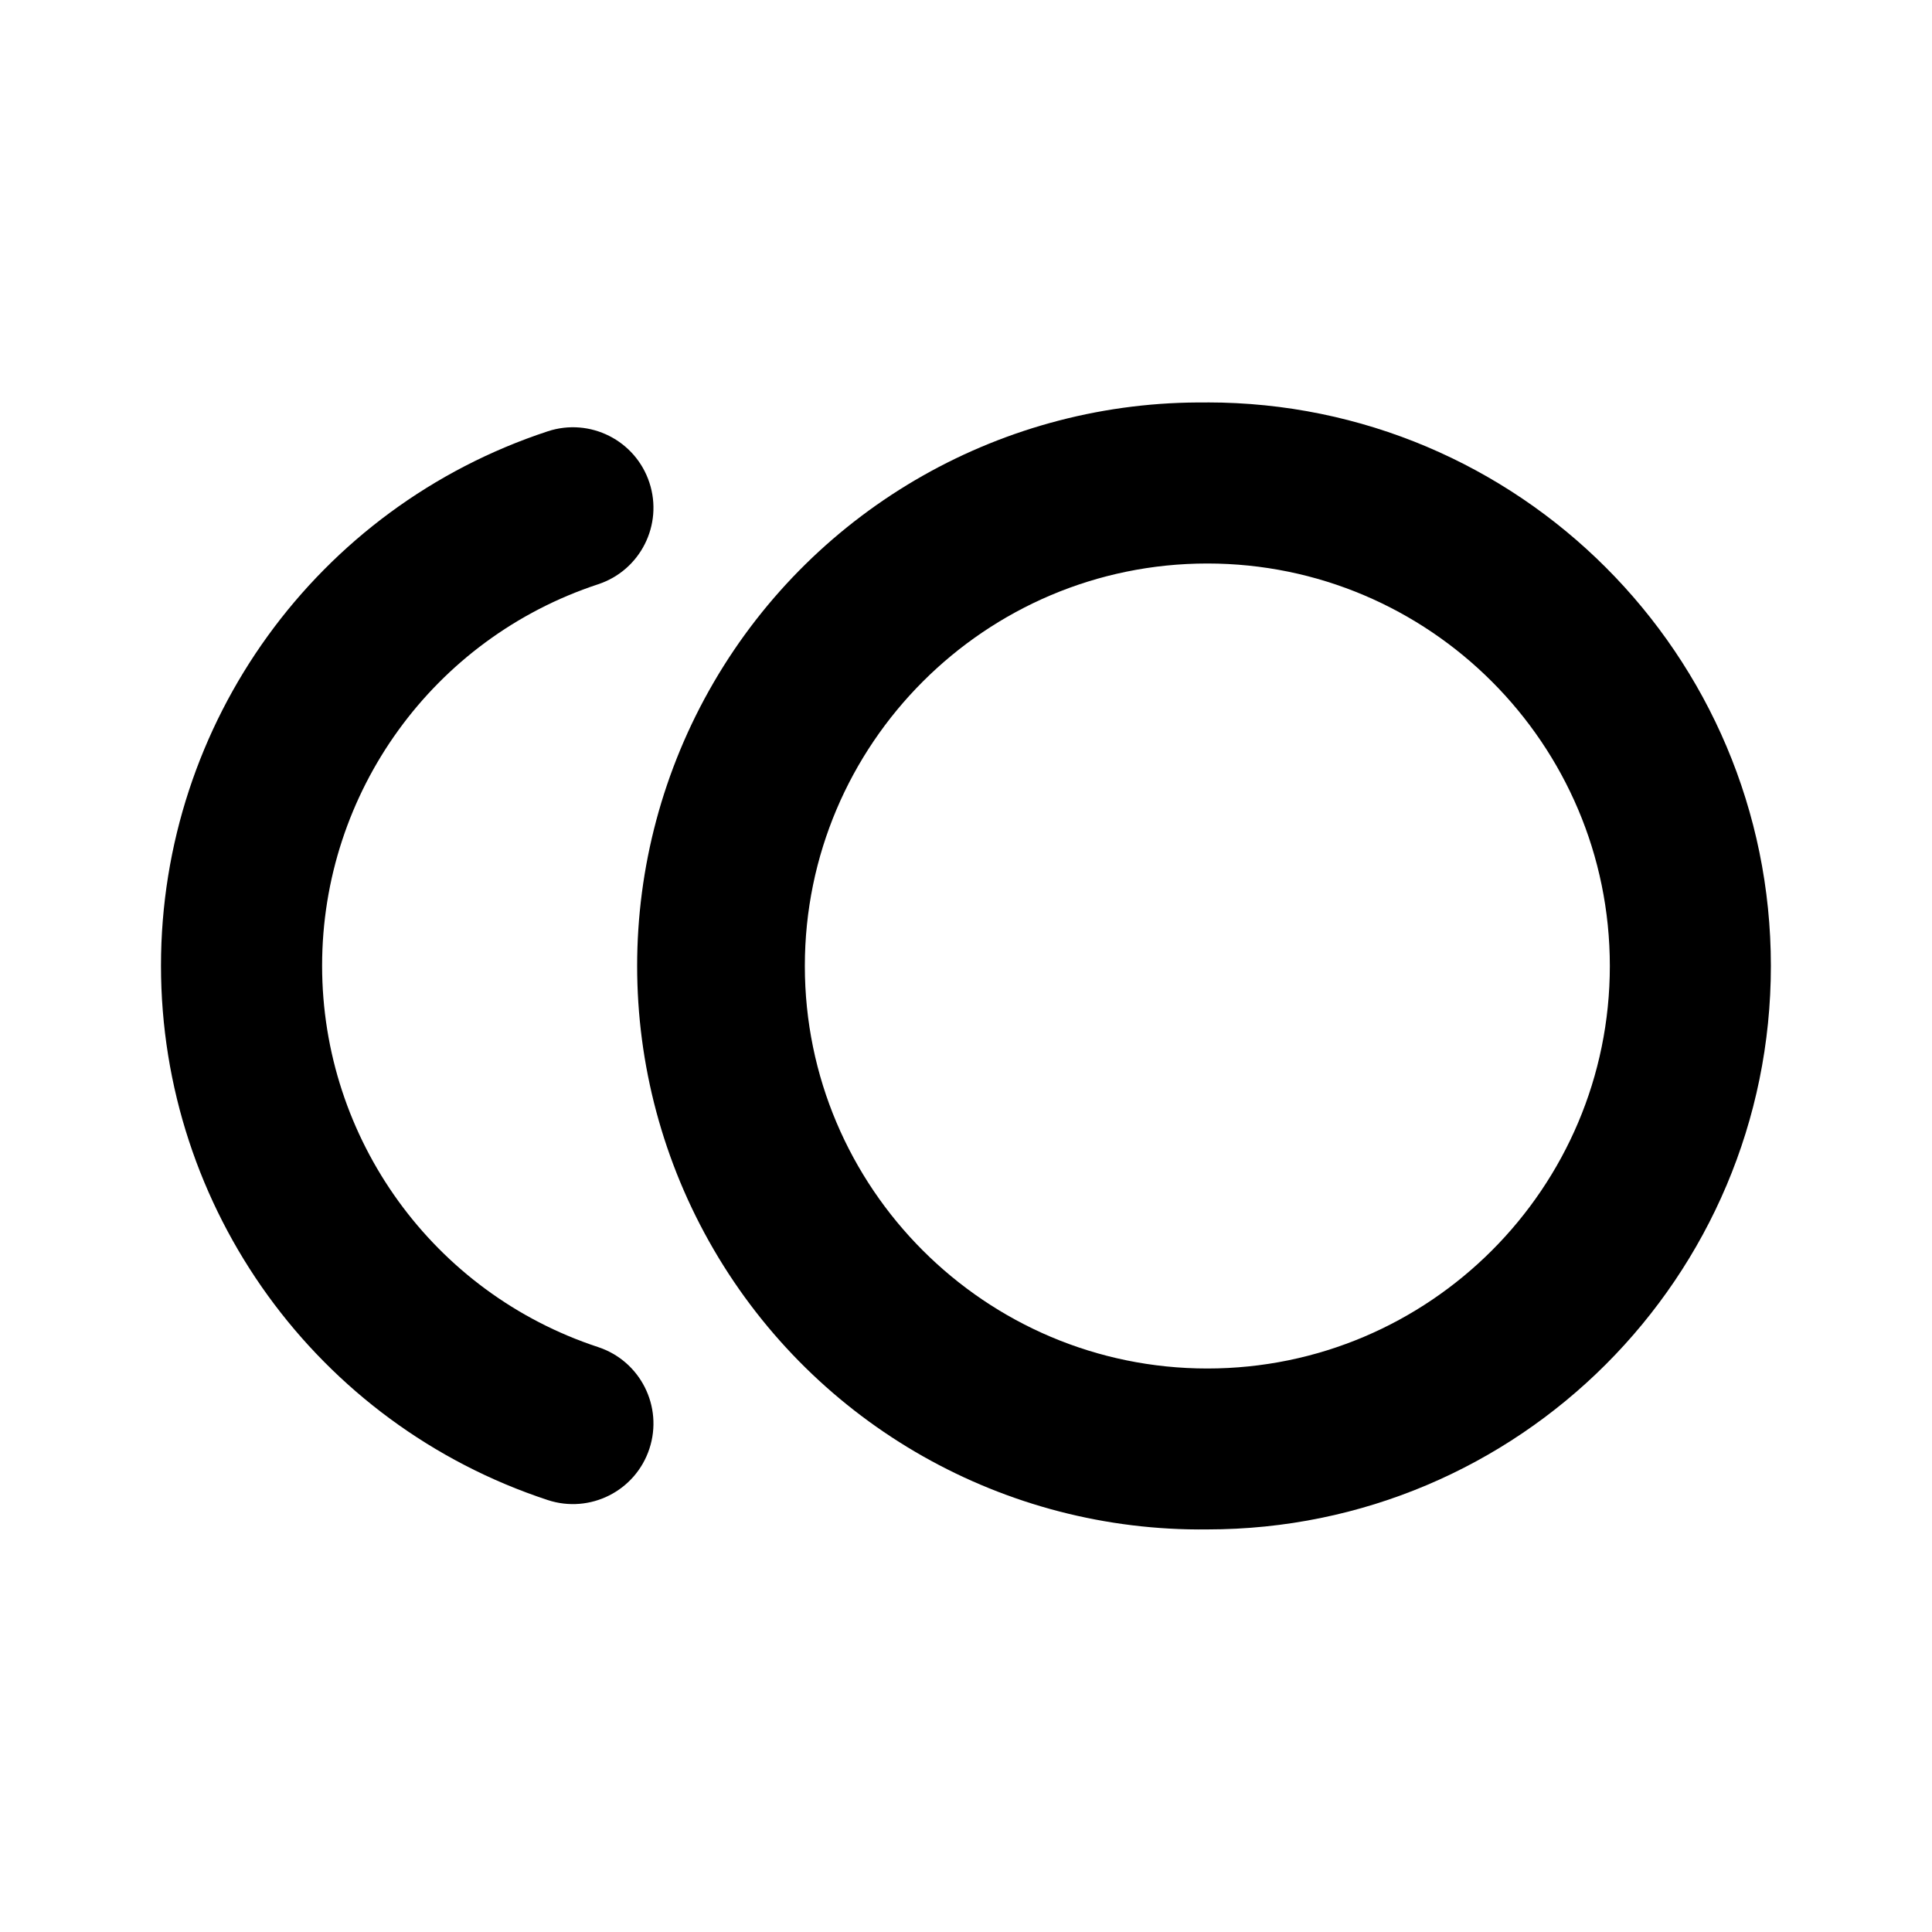
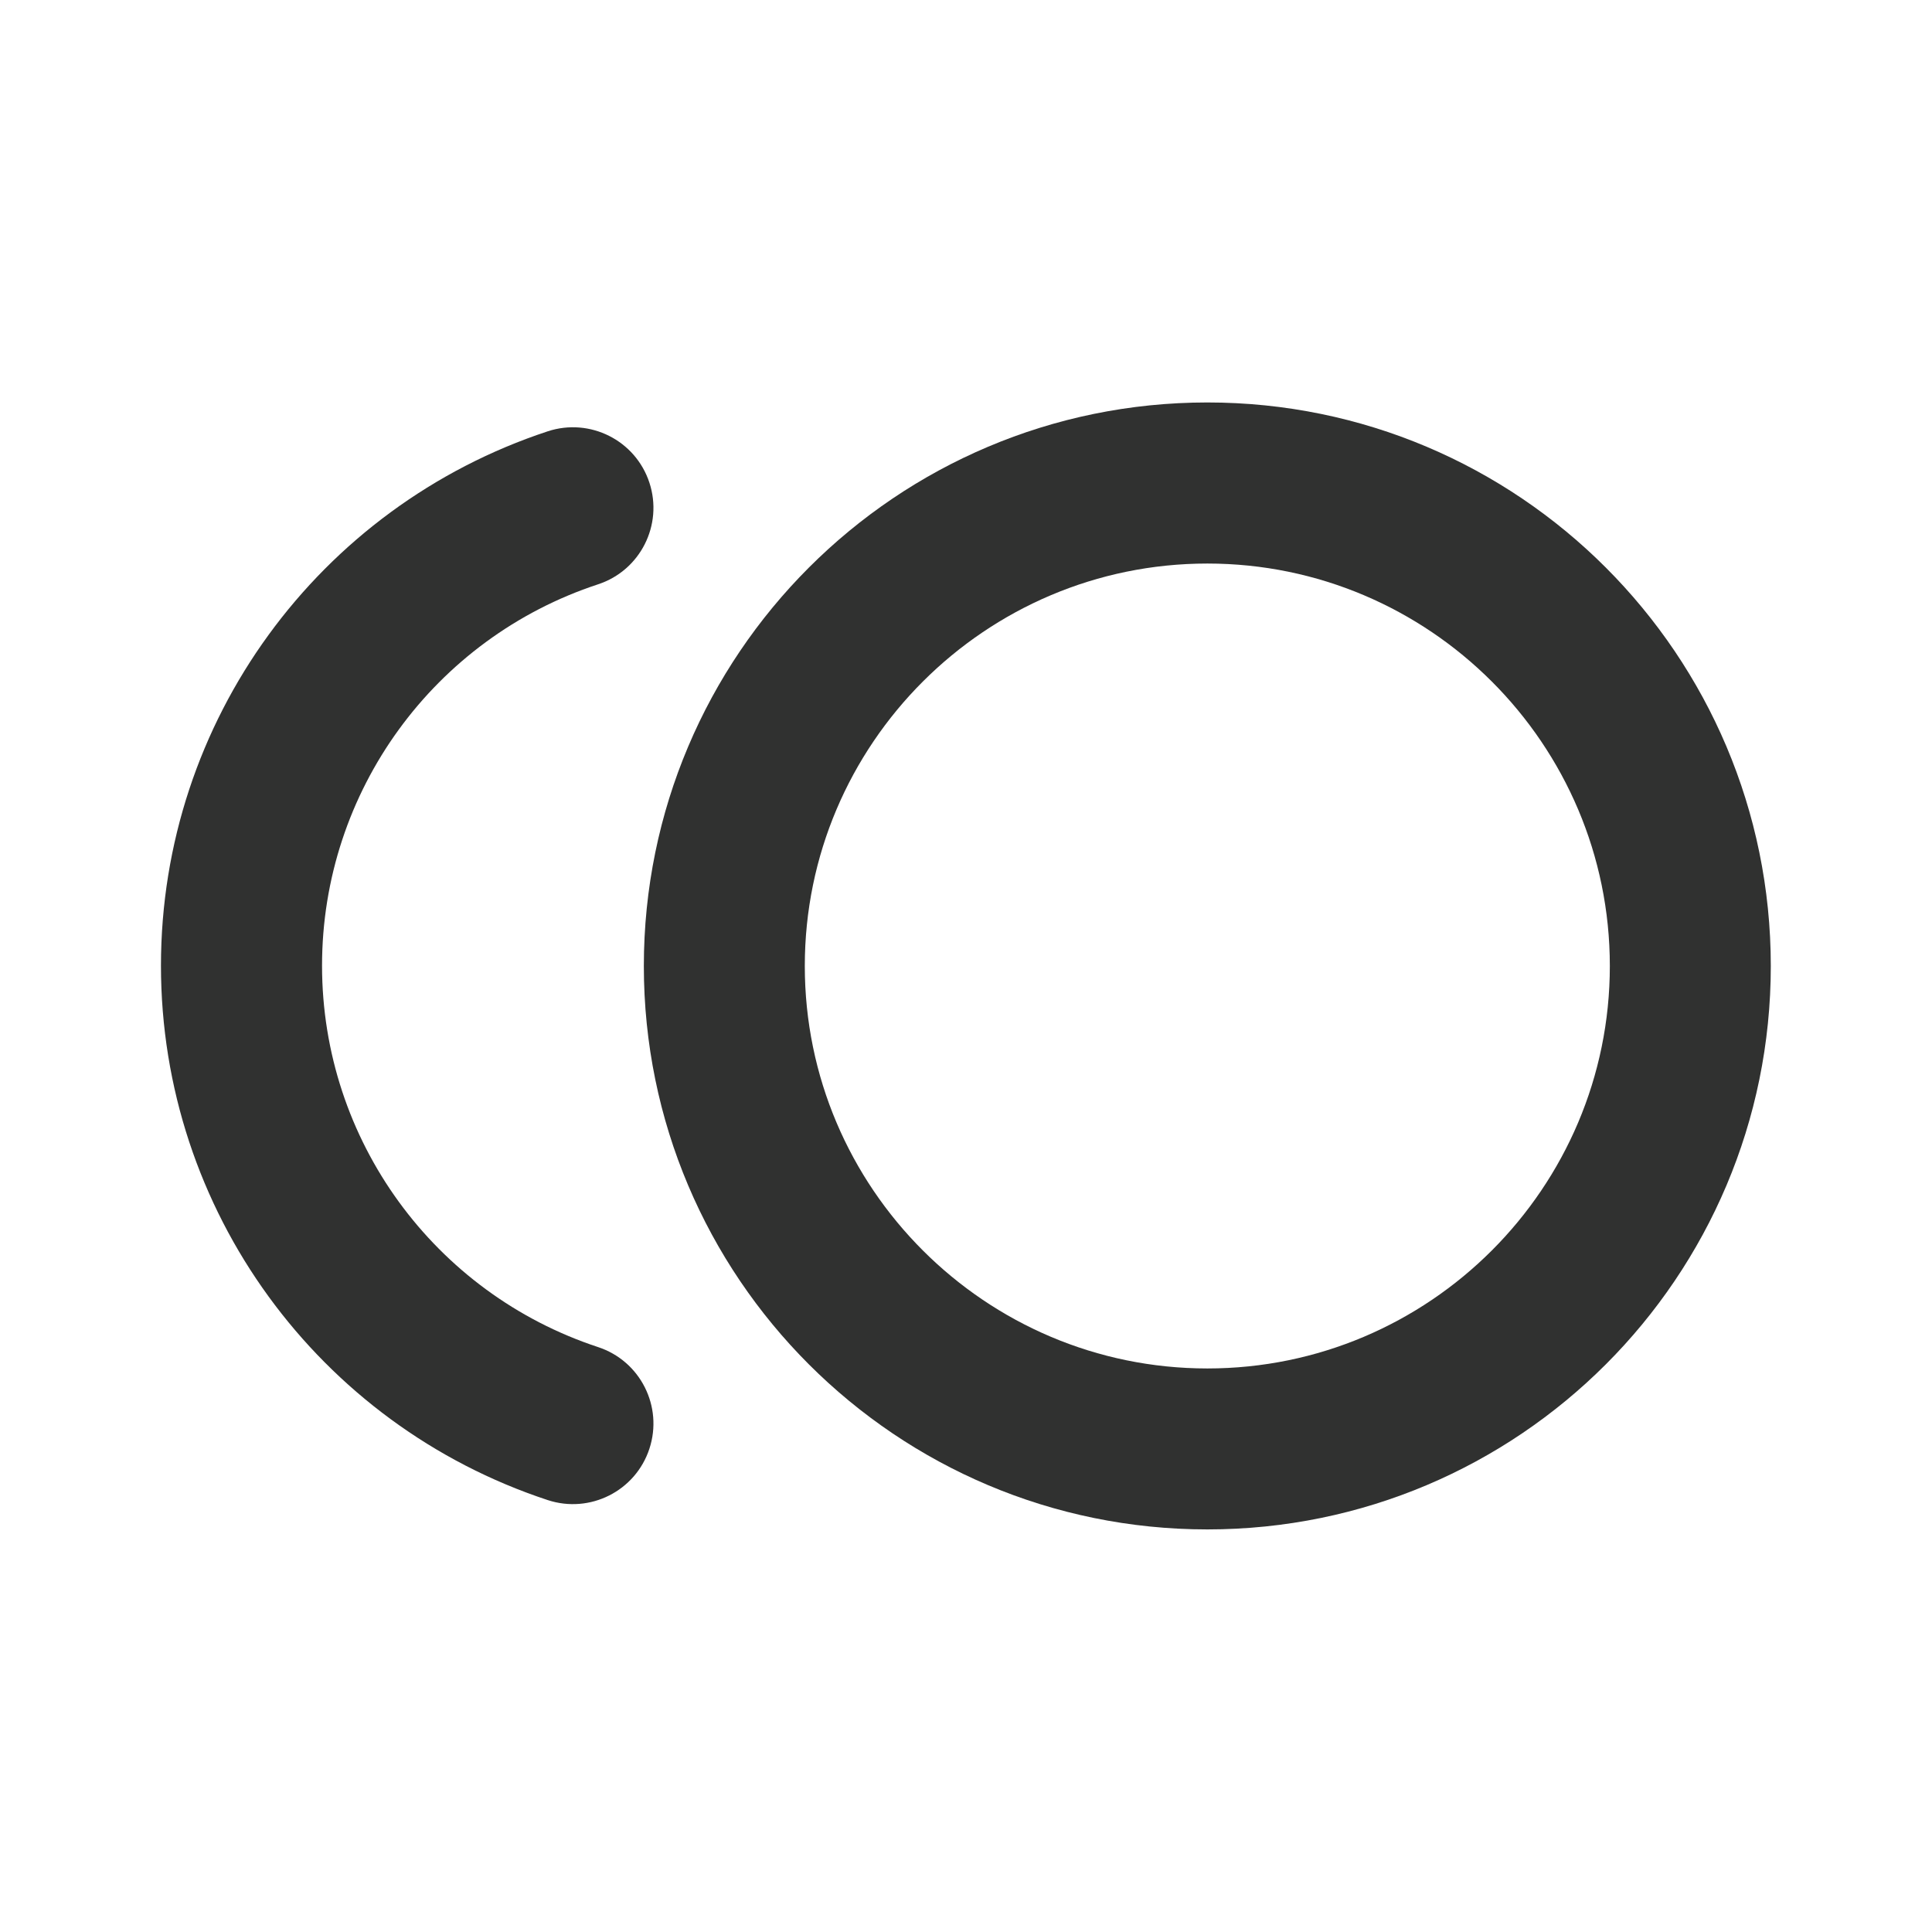
- <svg xmlns="http://www.w3.org/2000/svg" width="16" height="16" viewBox="0 0 24 24" fill="none">
-   <path fill-rule="evenodd" clip-rule="evenodd" d="M14.998 5a7 7 0 10.001 13.999 7 7 0 00-.001-14zm0 2c2.758 0 5 2.243 5 5 0 2.758-2.242 5-5 5-2.757 0-5-2.242-5-5 0-2.757 2.243-5 5-5z" fill="currentColor" />
-   <path d="M6.804 5.358a6.988 6.988 0 000 13.276 1 1 0 10.626-1.9 4.988 4.988 0 010-9.476 1 1 0 10-.626-1.9z" fill="currentColor" />
+ <svg xmlns="http://www.w3.org/2000/svg" width="16" height="16" viewBox="0 0 16 16" fill="none">
+   <path fill-rule="evenodd" clip-rule="evenodd" d="M9.999 3.333C7.422 3.333 5.332 5.423 5.332 8C5.332 10.577 7.422 12.666 9.999 12.666C12.576 12.666 14.665 10.577 14.665 8C14.665 5.423 12.576 3.333 9.999 3.333ZM9.999 4.667C11.837 4.667 13.332 6.162 13.332 8C13.332 9.838 11.837 11.333 9.999 11.333C8.161 11.333 6.665 9.838 6.665 8C6.665 6.162 8.161 4.667 9.999 4.667Z" fill="#121312" fill-opacity="0.87" />
+   <path d="M4.536 3.572C2.64 4.197 1.333 5.97 1.333 7.997C1.333 10.025 2.64 11.798 4.536 12.423C4.886 12.538 5.263 12.348 5.378 11.998C5.493 11.648 5.303 11.271 4.953 11.156C3.599 10.71 2.667 9.444 2.667 7.997C2.667 6.551 3.599 5.284 4.953 4.839C5.303 4.724 5.493 4.347 5.378 3.997C5.263 3.647 4.886 3.457 4.536 3.572Z" fill="#121312" fill-opacity="0.87" />
</svg>
